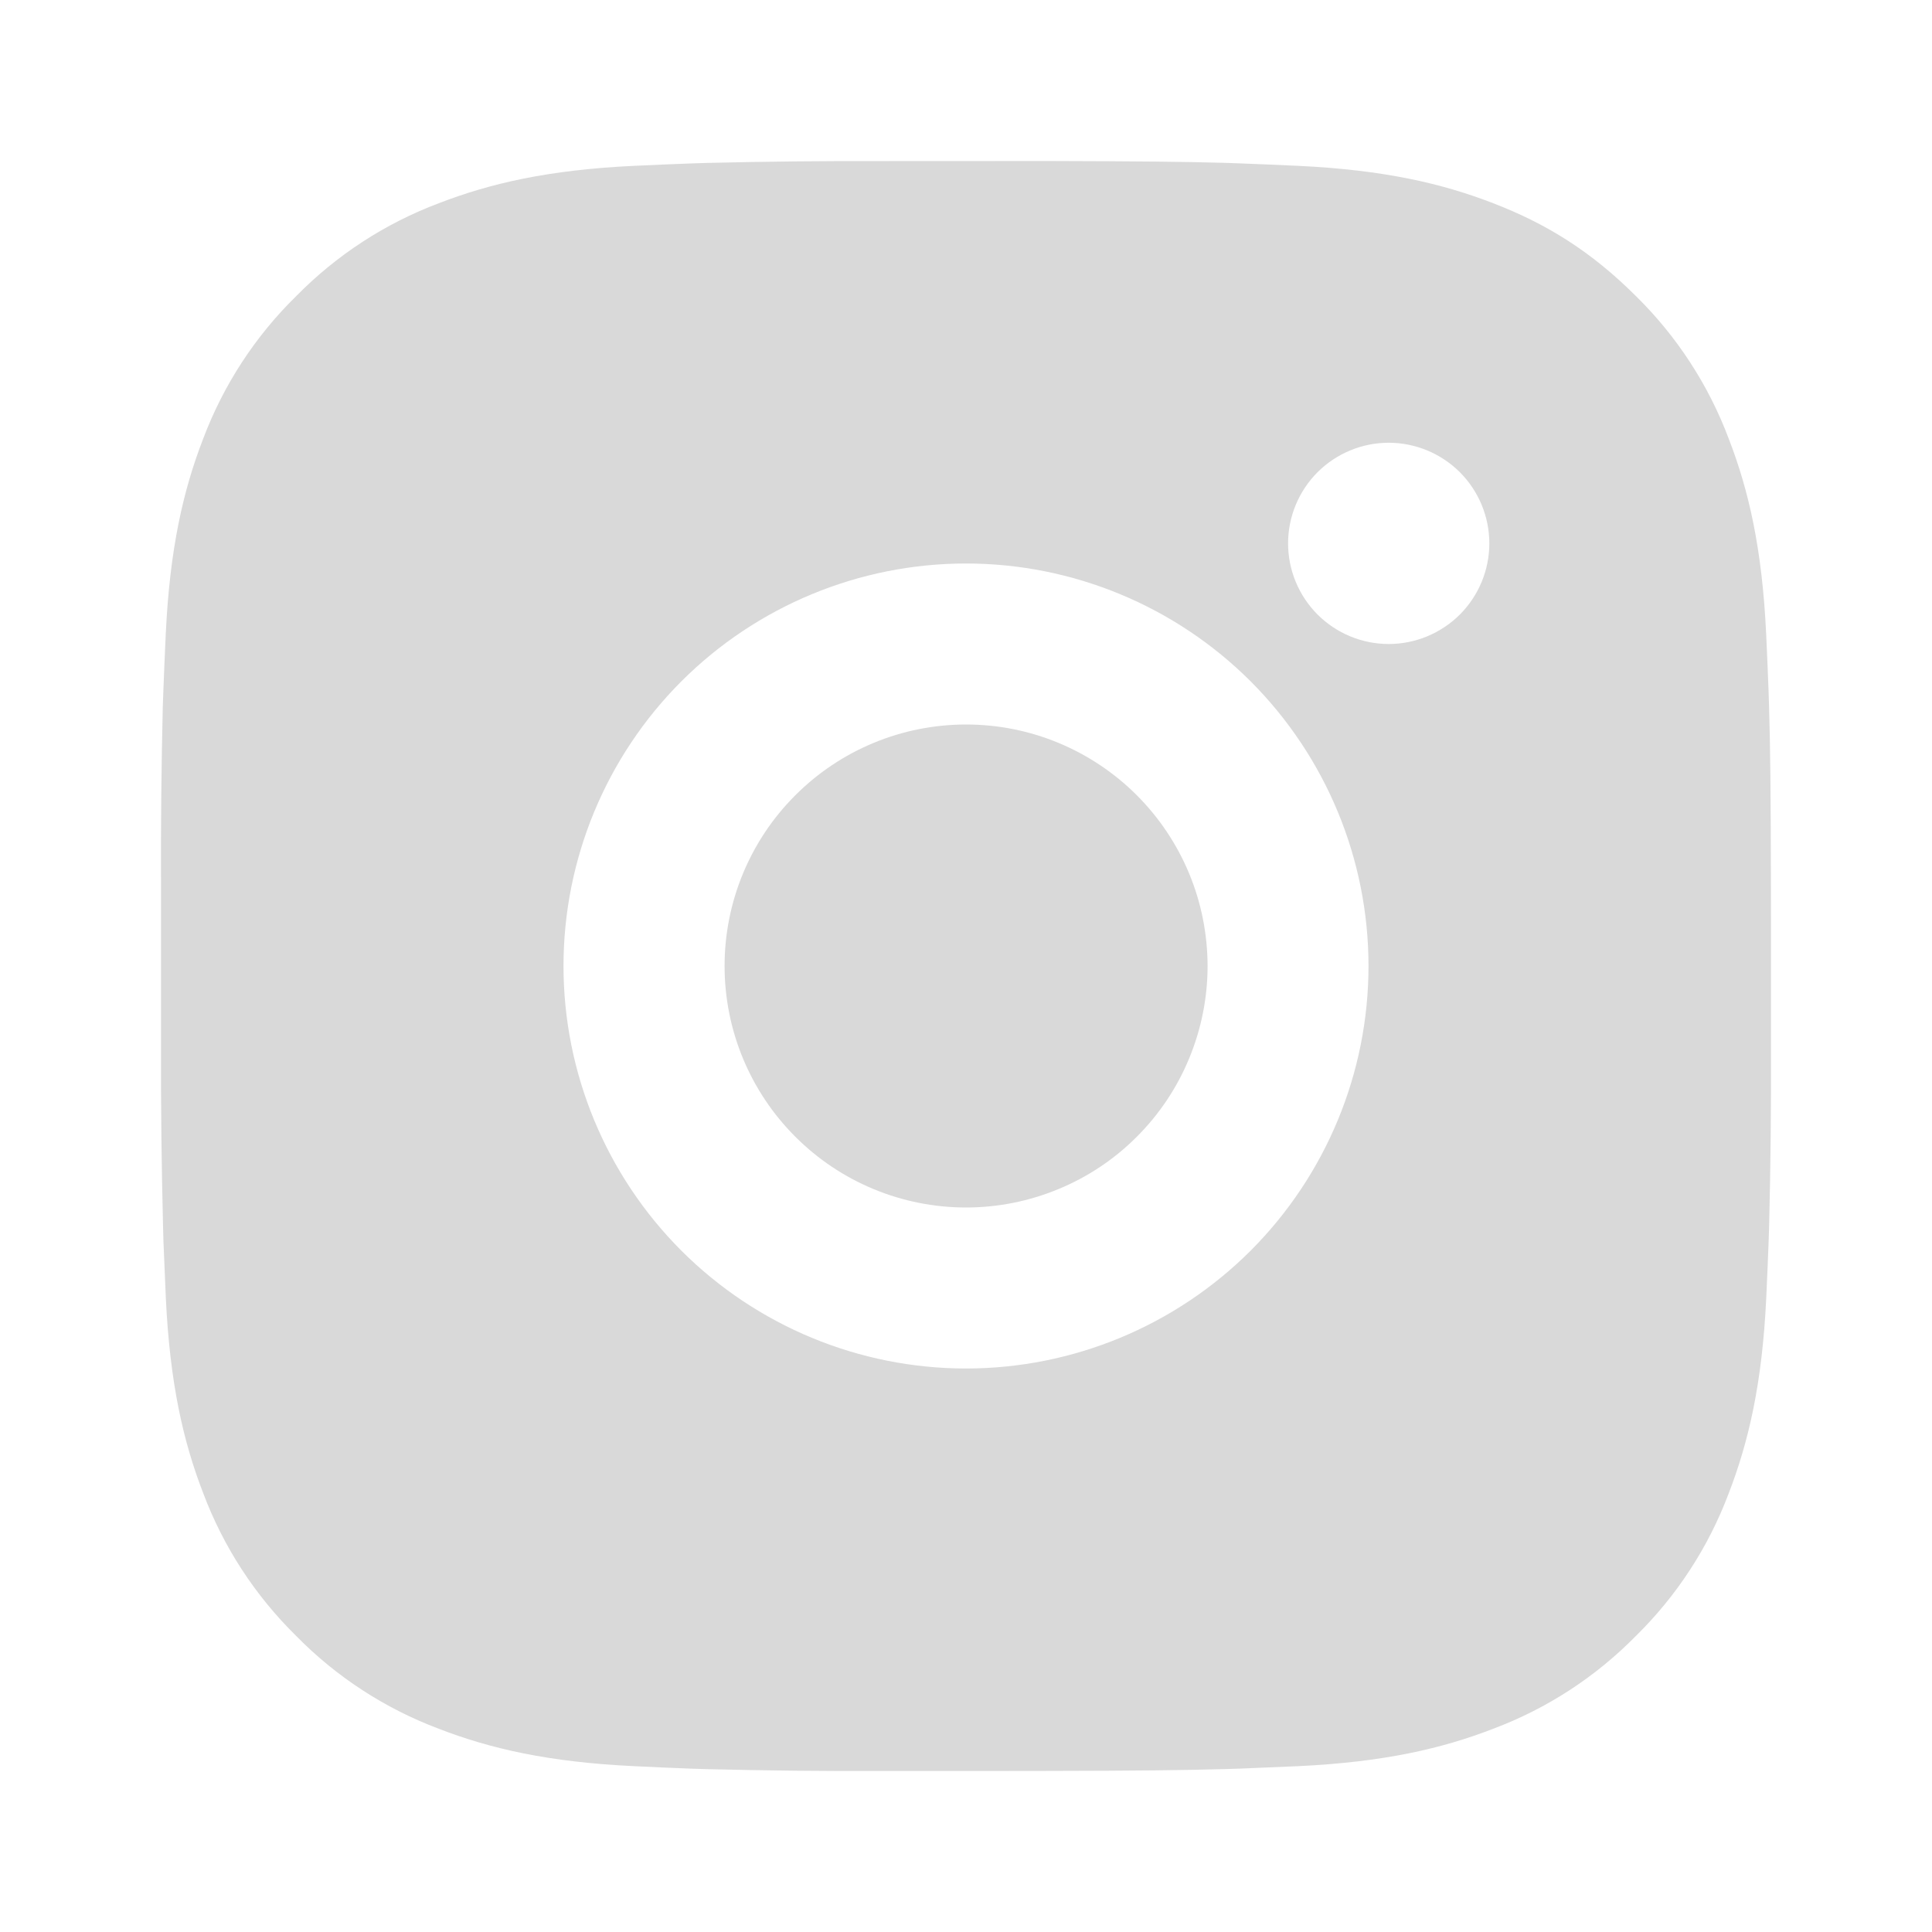
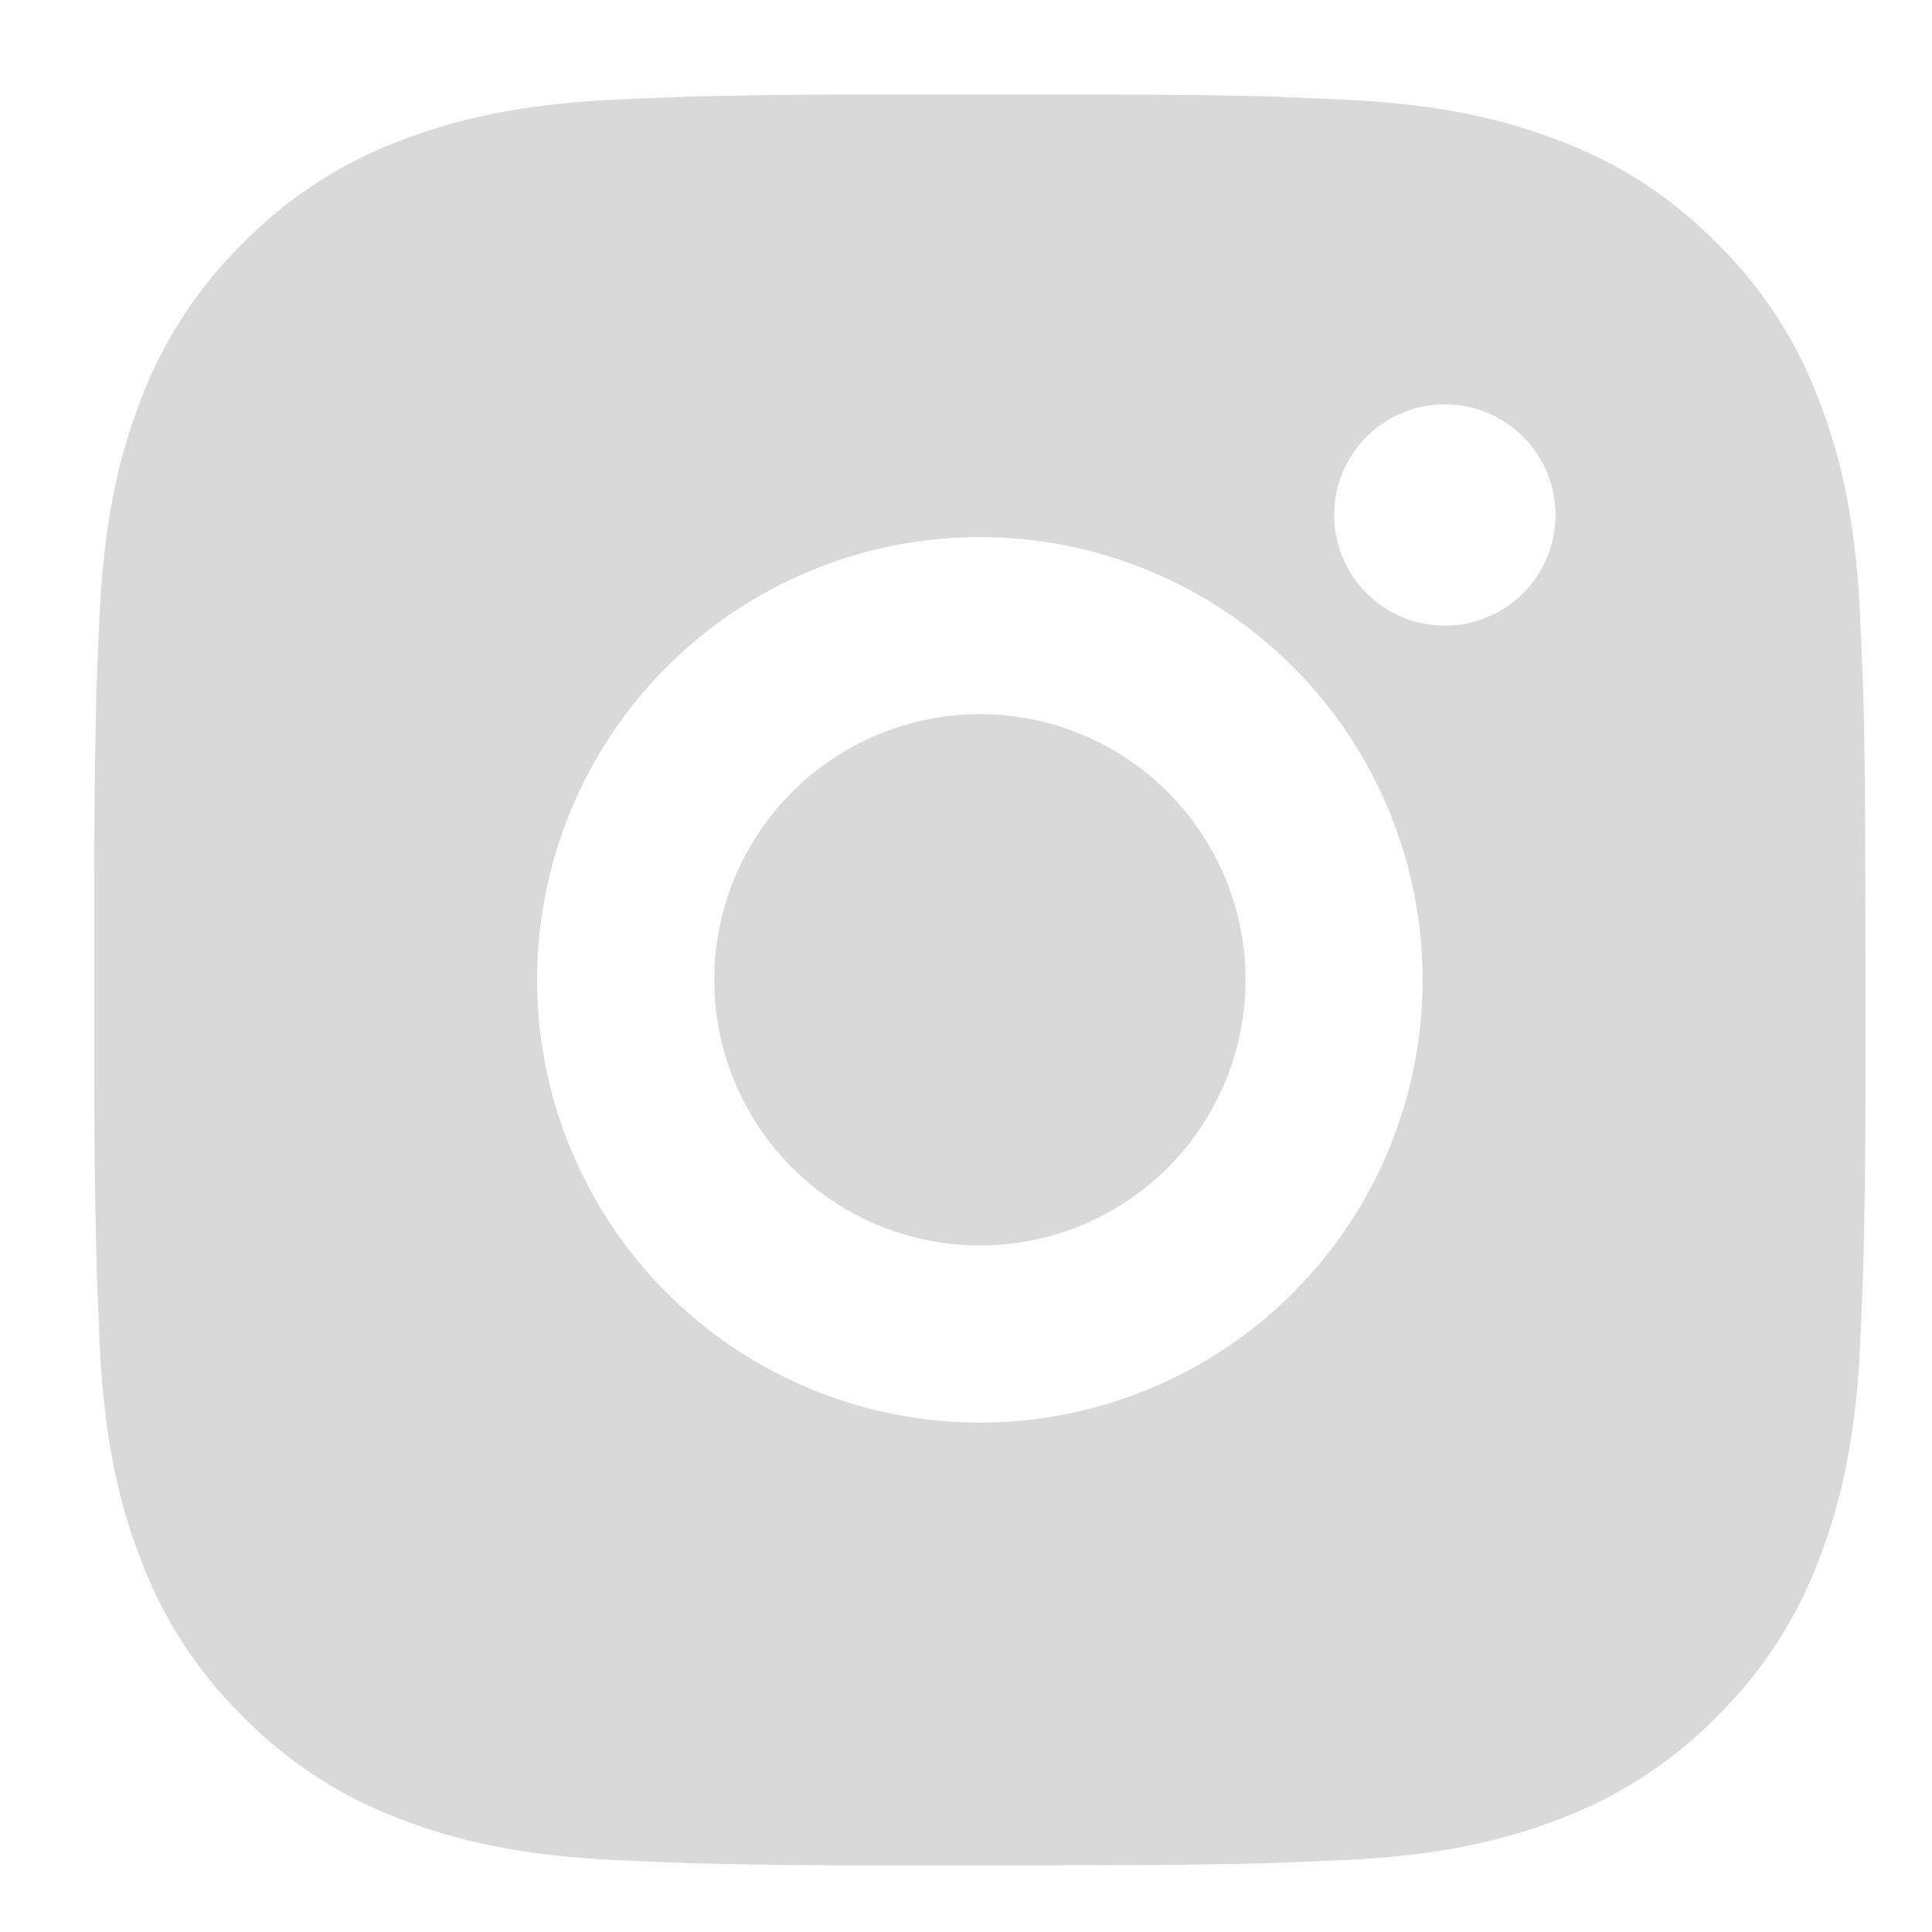
- <svg xmlns="http://www.w3.org/2000/svg" width="24" height="24" viewBox="0 0 24 24" fill="none">
-   <path d="M13.028 2C14.153 2.003 14.724 2.009 15.217 2.023L15.411 2.03C15.635 2.038 15.856 2.048 16.123 2.06C17.187 2.11 17.913 2.278 18.55 2.525C19.21 2.779 19.766 3.123 20.322 3.678C20.831 4.178 21.224 4.782 21.475 5.45C21.722 6.087 21.89 6.813 21.94 7.878C21.952 8.144 21.962 8.365 21.97 8.59L21.976 8.784C21.991 9.276 21.997 9.847 21.999 10.972L22 11.718V13.028C22.002 13.757 21.995 14.487 21.977 15.216L21.971 15.41C21.963 15.635 21.953 15.856 21.941 16.122C21.891 17.187 21.721 17.912 21.475 18.55C21.224 19.218 20.831 19.822 20.322 20.322C19.822 20.831 19.218 21.224 18.55 21.475C17.913 21.722 17.187 21.89 16.123 21.94L15.411 21.97L15.217 21.976C14.724 21.99 14.153 21.997 13.028 21.999L12.282 22H10.973C10.243 22.003 9.513 21.995 8.784 21.977L8.59 21.971C8.353 21.962 8.115 21.952 7.878 21.94C6.814 21.89 6.088 21.722 5.45 21.475C4.783 21.224 4.178 20.831 3.679 20.322C3.17 19.822 2.776 19.218 2.525 18.55C2.278 17.913 2.11 17.187 2.06 16.122L2.03 15.41L2.025 15.216C2.007 14.487 1.998 13.757 2 13.028V10.972C1.997 10.243 2.005 9.513 2.022 8.784L2.029 8.59C2.037 8.365 2.047 8.144 2.059 7.878C2.109 6.813 2.277 6.088 2.524 5.45C2.776 4.782 3.17 4.177 3.68 3.678C4.179 3.17 4.783 2.776 5.45 2.525C6.088 2.278 6.813 2.11 7.878 2.06C8.144 2.048 8.366 2.038 8.59 2.03L8.784 2.024C9.513 2.006 10.243 1.999 10.972 2.001L13.028 2ZM12 7C10.674 7 9.402 7.527 8.464 8.464C7.527 9.402 7 10.674 7 12C7 13.326 7.527 14.598 8.464 15.536C9.402 16.473 10.674 17 12 17C13.326 17 14.598 16.473 15.536 15.536C16.473 14.598 17 13.326 17 12C17 10.674 16.473 9.402 15.536 8.464C14.598 7.527 13.326 7 12 7ZM12 9C12.394 9 12.784 9.077 13.148 9.228C13.512 9.379 13.843 9.6 14.121 9.878C14.4 10.157 14.621 10.488 14.772 10.851C14.923 11.215 15 11.605 15.001 11.999C15.001 12.393 14.923 12.784 14.772 13.148C14.622 13.512 14.401 13.842 14.122 14.121C13.844 14.4 13.513 14.621 13.149 14.771C12.785 14.922 12.395 15 12.001 15C11.205 15 10.442 14.684 9.88 14.121C9.317 13.559 9.001 12.796 9.001 12C9.001 11.204 9.317 10.441 9.88 9.879C10.442 9.316 11.205 9 12.001 9M17.251 5.5C16.919 5.5 16.602 5.632 16.367 5.866C16.133 6.101 16.001 6.418 16.001 6.75C16.001 7.082 16.133 7.399 16.367 7.634C16.602 7.868 16.919 8 17.251 8C17.582 8 17.9 7.868 18.135 7.634C18.369 7.399 18.501 7.082 18.501 6.75C18.501 6.418 18.369 6.101 18.135 5.866C17.9 5.632 17.582 5.5 17.251 5.5Z" fill="#D9D9D9" />
+ <svg xmlns="http://www.w3.org/2000/svg" width="29" height="29" viewBox="0 0 29 29" fill="none">
+   <path d="M16.075 1.417C17.57 1.42 18.329 1.428 18.984 1.447L19.242 1.456C19.54 1.467 19.833 1.48 20.188 1.496C21.602 1.563 22.567 1.786 23.414 2.114C24.291 2.452 25.03 2.909 25.769 3.647C26.445 4.311 26.968 5.115 27.302 6.002C27.63 6.849 27.853 7.814 27.92 9.229C27.936 9.583 27.949 9.877 27.96 10.176L27.968 10.433C27.988 11.087 27.996 11.846 27.998 13.342L28 14.333V16.074C28.003 17.044 27.993 18.013 27.969 18.983L27.961 19.24C27.95 19.539 27.937 19.833 27.921 20.187C27.855 21.602 27.629 22.566 27.302 23.414C26.968 24.301 26.445 25.105 25.769 25.769C25.105 26.445 24.301 26.968 23.414 27.302C22.567 27.63 21.602 27.853 20.188 27.92L19.242 27.959L18.984 27.968C18.329 27.986 17.57 27.995 16.075 27.998L15.083 27.999H13.343C12.373 28.003 11.403 27.993 10.434 27.969L10.176 27.961C9.86 27.949 9.545 27.935 9.229 27.92C7.815 27.853 6.85 27.63 6.002 27.302C5.116 26.968 4.312 26.445 3.648 25.769C2.972 25.105 2.448 24.301 2.115 23.414C1.786 22.567 1.563 21.602 1.497 20.187L1.457 19.24L1.45 18.983C1.425 18.013 1.414 17.044 1.417 16.074V13.342C1.413 12.372 1.423 11.403 1.446 10.433L1.455 10.176C1.466 9.877 1.479 9.583 1.495 9.229C1.562 7.814 1.785 6.85 2.113 6.002C2.448 5.114 2.972 4.311 3.65 3.647C4.313 2.971 5.116 2.448 6.002 2.114C6.85 1.786 7.814 1.563 9.229 1.496C9.583 1.48 9.878 1.467 10.176 1.456L10.434 1.448C11.403 1.425 12.372 1.415 13.342 1.418L16.075 1.417ZM14.708 8.062C12.946 8.062 11.255 8.762 10.009 10.009C8.763 11.255 8.062 12.945 8.062 14.708C8.062 16.471 8.763 18.161 10.009 19.407C11.255 20.654 12.946 21.354 14.708 21.354C16.471 21.354 18.161 20.654 19.407 19.407C20.654 18.161 21.354 16.471 21.354 14.708C21.354 12.945 20.654 11.255 19.407 10.009C18.161 8.762 16.471 8.062 14.708 8.062ZM14.708 10.72C15.232 10.72 15.75 10.823 16.234 11.024C16.718 11.224 17.158 11.518 17.528 11.888C17.898 12.258 18.192 12.698 18.392 13.181C18.593 13.665 18.696 14.184 18.696 14.707C18.696 15.231 18.593 15.749 18.393 16.233C18.193 16.717 17.899 17.157 17.529 17.527C17.159 17.897 16.719 18.191 16.235 18.392C15.752 18.592 15.233 18.695 14.71 18.695C13.652 18.695 12.638 18.275 11.89 17.527C11.142 16.78 10.722 15.765 10.722 14.708C10.722 13.65 11.142 12.636 11.89 11.888C12.638 11.141 13.652 10.72 14.71 10.72M21.688 6.069C21.247 6.069 20.824 6.244 20.513 6.555C20.201 6.867 20.026 7.289 20.026 7.73C20.026 8.171 20.201 8.593 20.513 8.905C20.824 9.216 21.247 9.391 21.688 9.391C22.128 9.391 22.551 9.216 22.862 8.905C23.174 8.593 23.349 8.171 23.349 7.73C23.349 7.289 23.174 6.867 22.862 6.555C22.551 6.244 22.128 6.069 21.688 6.069Z" fill="#D9D9D9" />
</svg>
